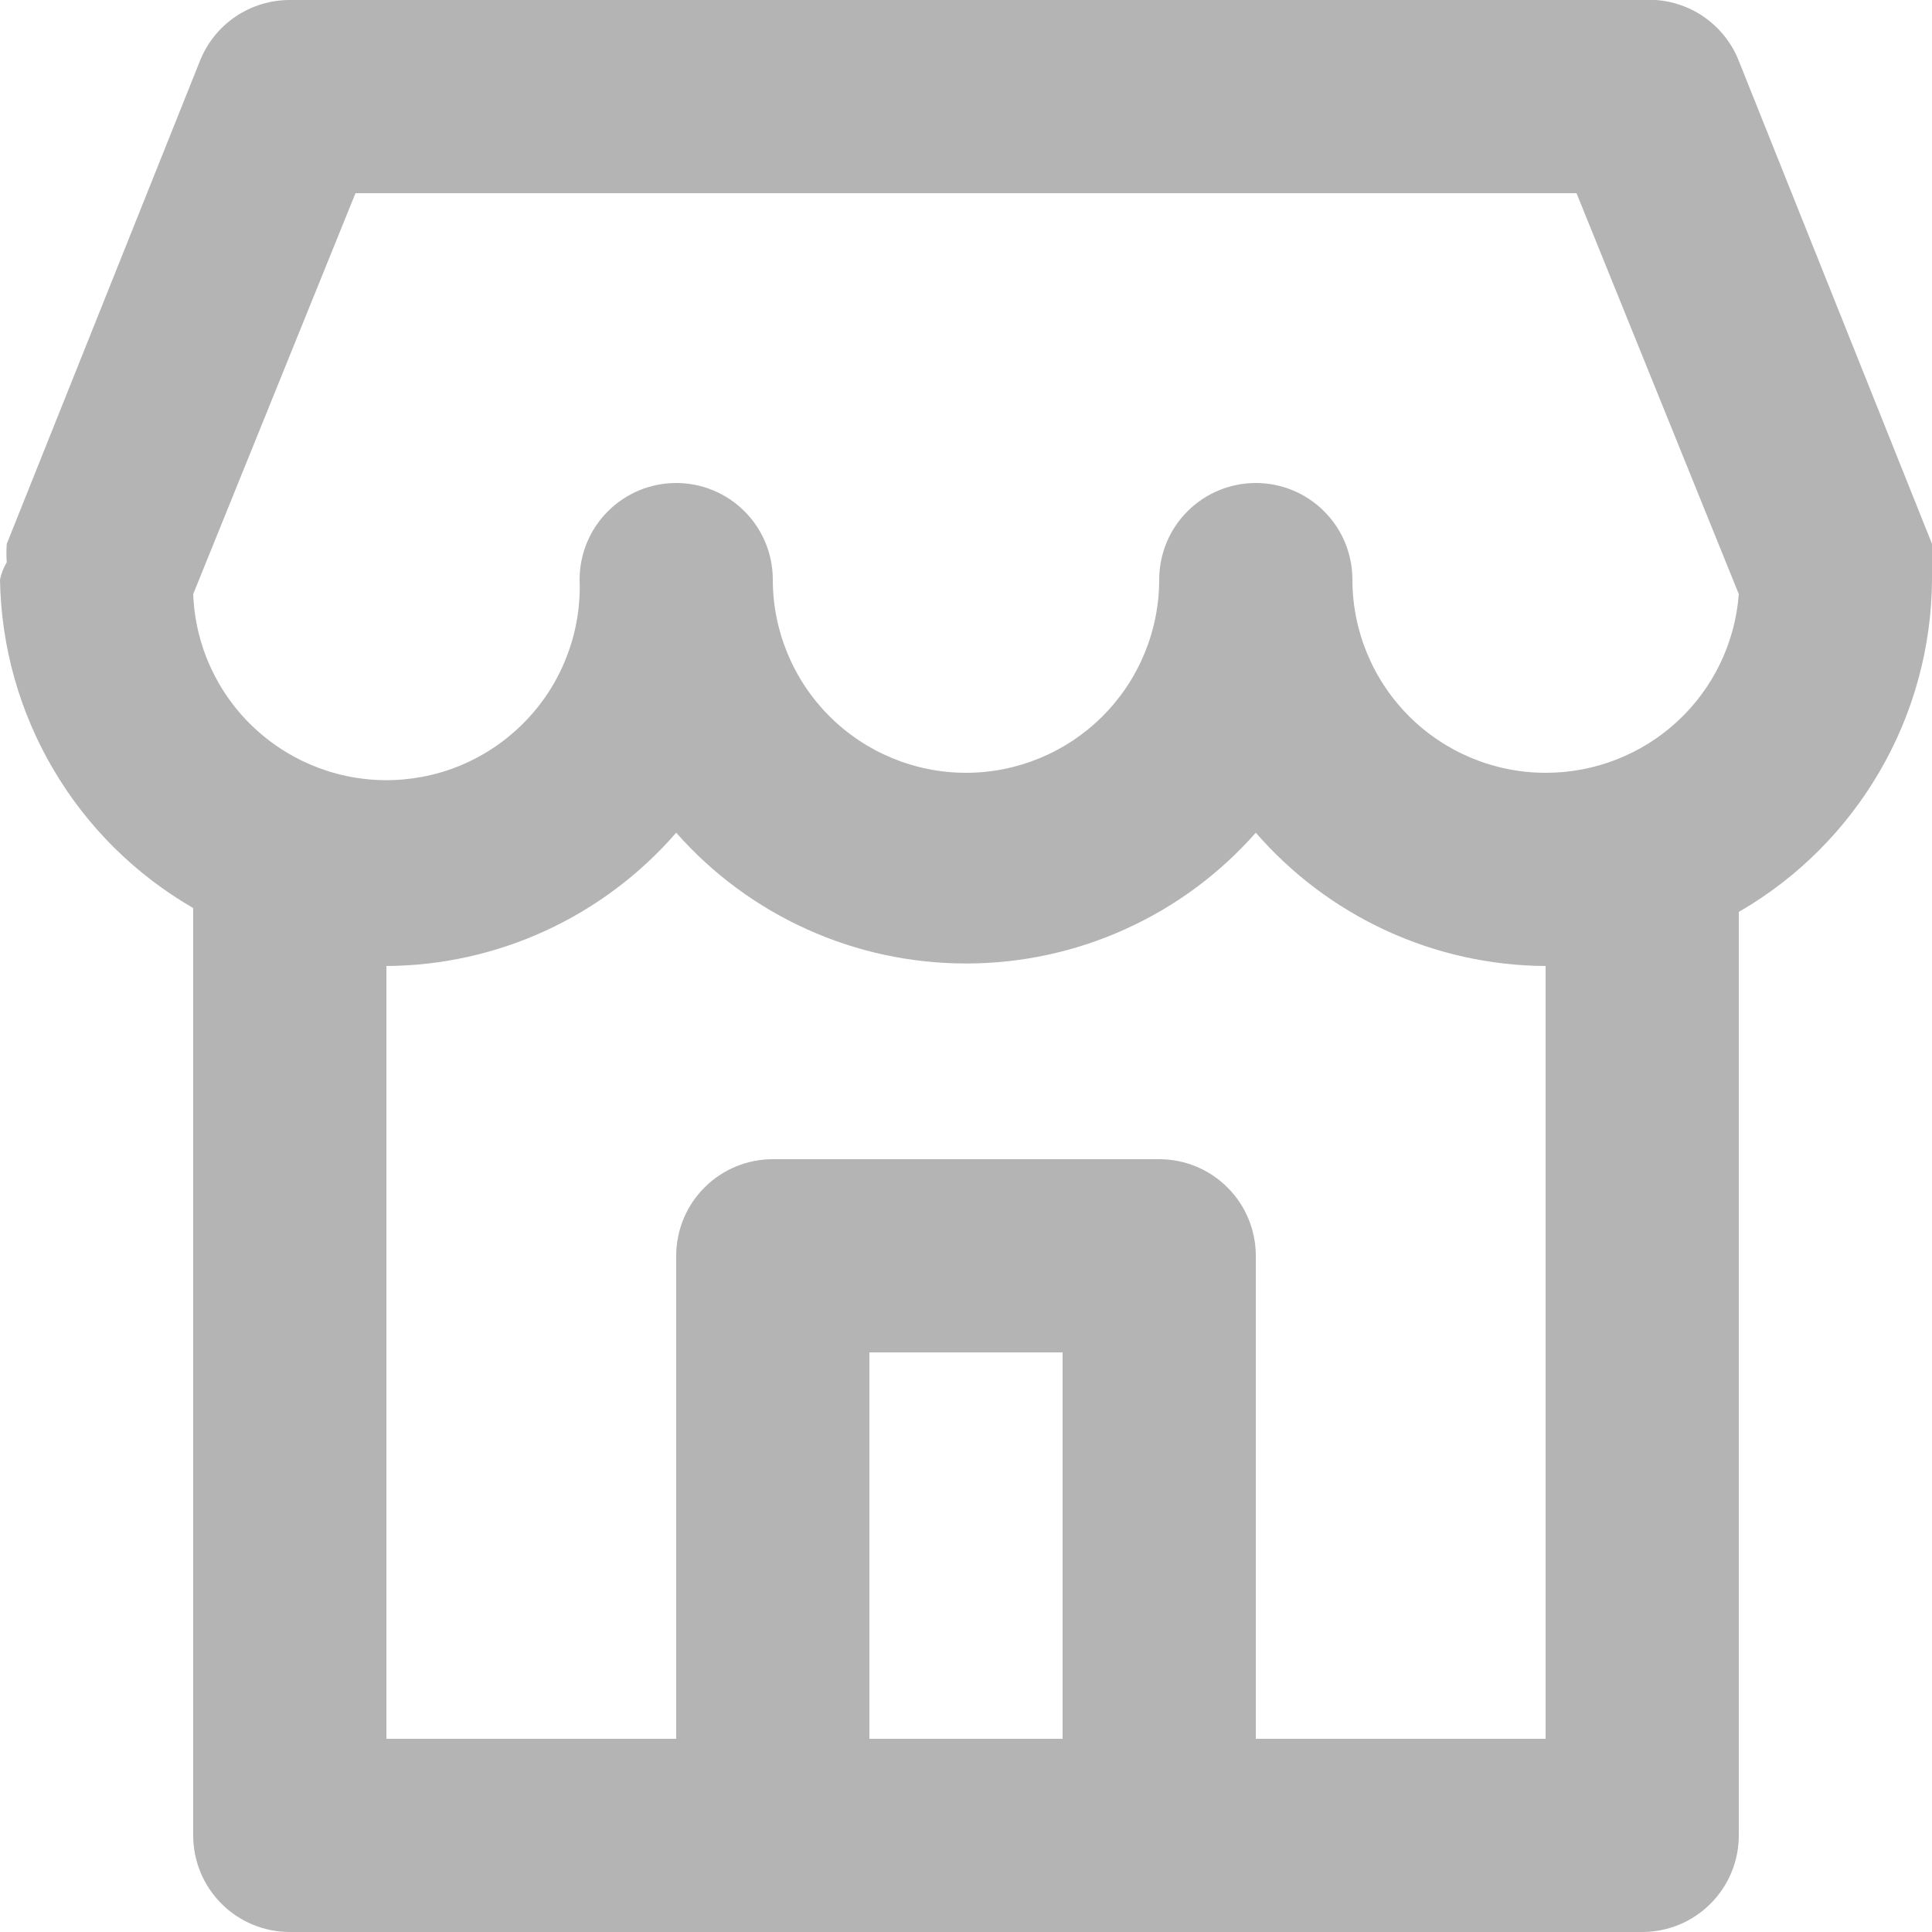
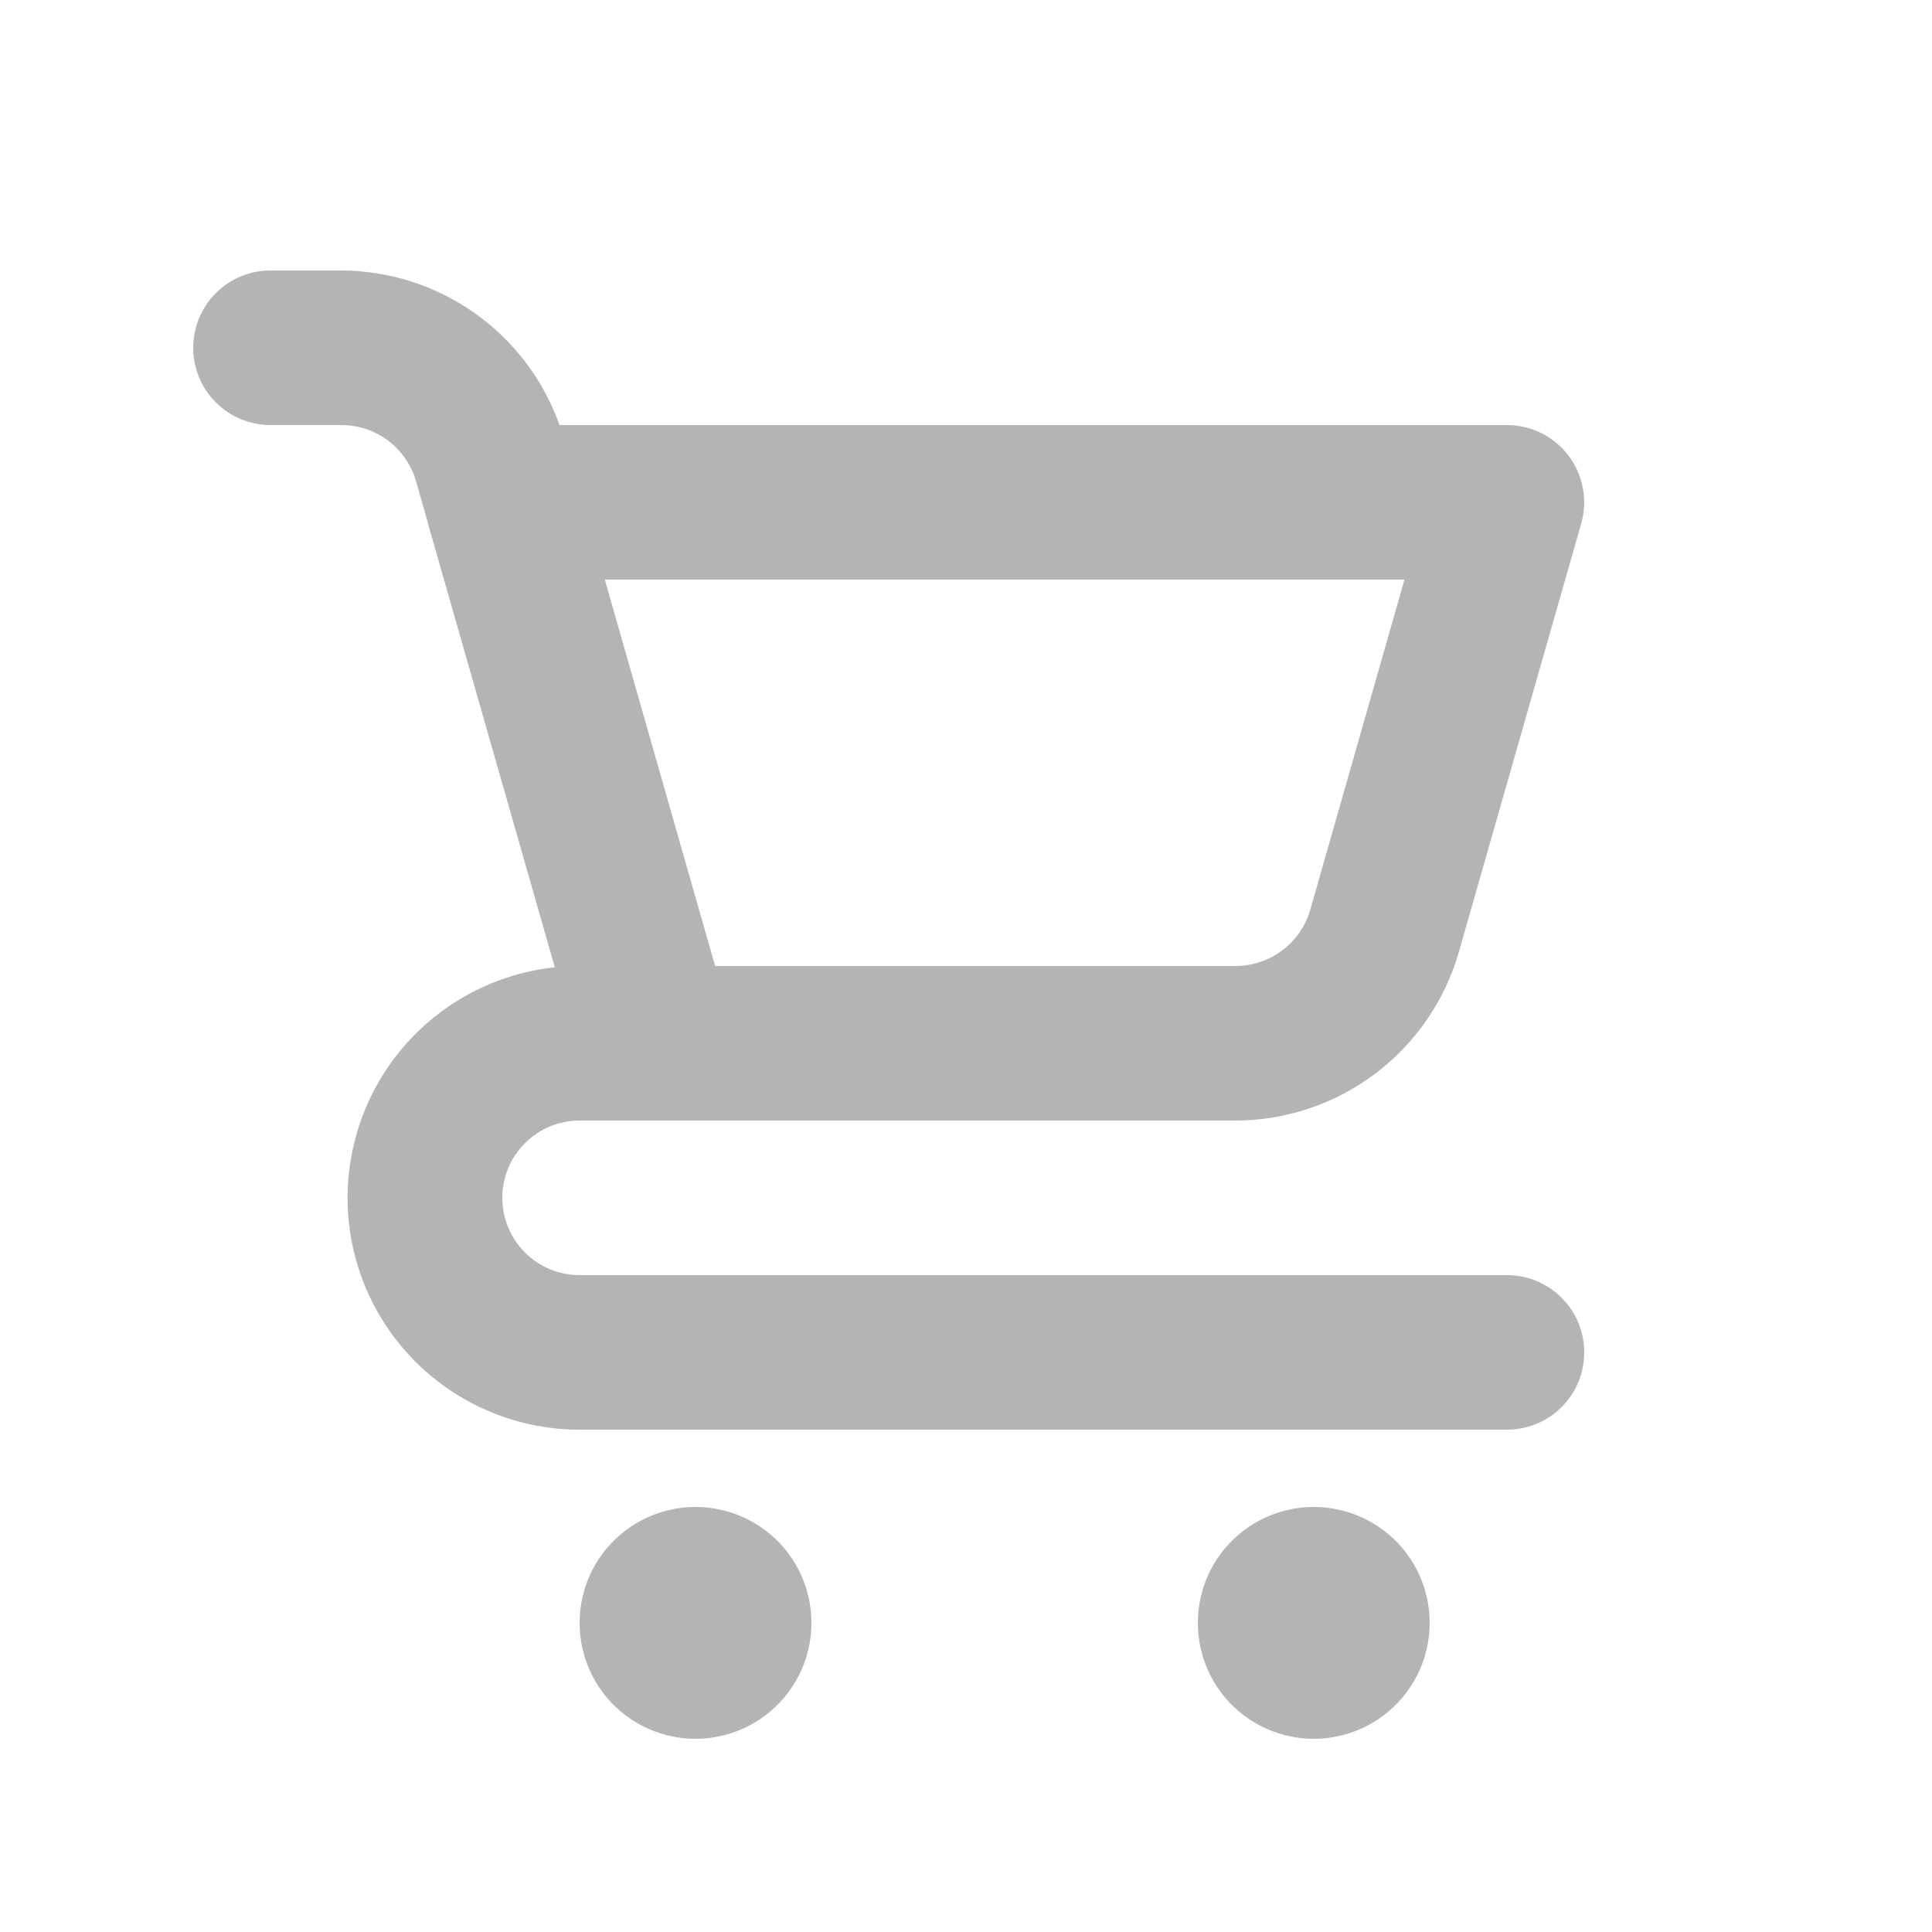
- <svg xmlns="http://www.w3.org/2000/svg" width="20" height="20" viewBox="0 0 20 20" fill="none">
-   <path d="M20 5.82C20.005 5.757 20.005 5.693 20 5.63L18 0.63C17.922 0.432 17.783 0.265 17.603 0.151C17.423 0.038 17.212 -0.015 17 1.1991e-05H3C2.8 -0 2.604 0.06 2.438 0.172C2.272 0.284 2.144 0.444 2.07 0.63L0.07 5.63C0.065 5.693 0.065 5.757 0.07 5.82C0.037 5.876 0.013 5.937 0 6C0.011 6.691 0.201 7.368 0.552 7.964C0.902 8.56 1.401 9.054 2 9.4V19C2 19.265 2.105 19.52 2.293 19.707C2.48 19.895 2.735 20 3 20H17C17.265 20 17.52 19.895 17.707 19.707C17.895 19.52 18 19.265 18 19V9.44C18.605 9.091 19.107 8.59 19.458 7.986C19.809 7.383 19.996 6.698 20 6C20.009 5.94 20.009 5.88 20 5.82ZM11 18H9V14H11V18ZM16 18H13V13C13 12.735 12.895 12.48 12.707 12.293C12.52 12.105 12.265 12 12 12H8C7.735 12 7.48 12.105 7.293 12.293C7.105 12.48 7 12.735 7 13V18H4V10C4.569 9.997 5.132 9.872 5.649 9.634C6.166 9.396 6.627 9.05 7 8.62C7.375 9.046 7.837 9.387 8.354 9.62C8.871 9.854 9.432 9.974 10 9.974C10.568 9.974 11.129 9.854 11.646 9.62C12.163 9.387 12.625 9.046 13 8.62C13.373 9.05 13.834 9.396 14.351 9.634C14.868 9.872 15.431 9.997 16 10V18ZM16 8C15.47 8 14.961 7.789 14.586 7.414C14.211 7.039 14 6.53 14 6C14 5.735 13.895 5.48 13.707 5.293C13.52 5.105 13.265 5 13 5C12.735 5 12.48 5.105 12.293 5.293C12.105 5.48 12 5.735 12 6C12 6.53 11.789 7.039 11.414 7.414C11.039 7.789 10.53 8 10 8C9.47 8 8.961 7.789 8.586 7.414C8.211 7.039 8 6.53 8 6C8 5.735 7.895 5.48 7.707 5.293C7.52 5.105 7.265 5 7 5C6.735 5 6.48 5.105 6.293 5.293C6.105 5.48 6 5.735 6 6C6.01 6.263 5.968 6.525 5.876 6.771C5.785 7.018 5.646 7.244 5.467 7.436C5.288 7.629 5.074 7.784 4.835 7.894C4.596 8.004 4.338 8.065 4.075 8.075C3.545 8.095 3.028 7.903 2.639 7.542C2.446 7.364 2.291 7.149 2.181 6.91C2.071 6.671 2.01 6.413 2 6.15L3.68 2H16.32L18 6.15C17.962 6.654 17.735 7.125 17.364 7.468C16.993 7.811 16.505 8.001 16 8Z" fill="#B4B4B4" />
+ <svg xmlns="http://www.w3.org/2000/svg" width="25" height="25" viewBox="0 0 25 25" fill="none">
+   <path d="M9 19.5C8.703 19.5 8.413 19.588 8.167 19.753C7.92 19.918 7.728 20.152 7.614 20.426C7.501 20.7 7.471 21.002 7.529 21.293C7.587 21.584 7.73 21.851 7.939 22.061C8.149 22.27 8.416 22.413 8.707 22.471C8.998 22.529 9.3 22.499 9.574 22.386C9.848 22.272 10.082 22.08 10.247 21.833C10.412 21.587 10.5 21.297 10.5 21C10.5 20.602 10.342 20.221 10.061 19.939C9.779 19.658 9.398 19.5 9 19.5ZM19.5 16.5H7.5C7.235 16.5 6.98 16.395 6.793 16.207C6.605 16.02 6.5 15.765 6.5 15.5C6.5 15.235 6.605 14.98 6.793 14.793C6.98 14.605 7.235 14.5 7.5 14.5H15.991C16.642 14.498 17.276 14.285 17.796 13.893C18.316 13.5 18.695 12.95 18.876 12.324L20.461 6.774C20.503 6.625 20.511 6.469 20.482 6.317C20.454 6.165 20.391 6.021 20.298 5.898C20.204 5.774 20.084 5.674 19.946 5.605C19.807 5.536 19.655 5.5 19.5 5.5H7.24C7.033 4.917 6.651 4.412 6.146 4.054C5.641 3.696 5.039 3.503 4.42 3.5H3.5C3.235 3.5 2.98 3.605 2.793 3.793C2.605 3.98 2.5 4.235 2.5 4.5C2.5 4.765 2.605 5.02 2.793 5.207C2.98 5.395 3.235 5.5 3.5 5.5H4.421C4.638 5.501 4.849 5.572 5.023 5.702C5.196 5.833 5.322 6.016 5.383 6.225L5.538 6.77V6.775L7.179 12.517C6.415 12.599 5.712 12.97 5.214 13.555C4.716 14.14 4.461 14.894 4.502 15.661C4.543 16.428 4.877 17.15 5.435 17.678C5.993 18.206 6.732 18.5 7.5 18.5H19.5C19.765 18.5 20.02 18.395 20.207 18.207C20.395 18.02 20.5 17.765 20.5 17.5C20.5 17.235 20.395 16.98 20.207 16.793C20.02 16.605 19.765 16.5 19.5 16.5ZM18.174 7.5L16.954 11.774C16.894 11.983 16.767 12.167 16.593 12.297C16.42 12.428 16.209 12.499 15.991 12.5H9.254L8.999 11.608L7.826 7.5H18.174ZM17 19.5C16.703 19.5 16.413 19.588 16.167 19.753C15.92 19.918 15.728 20.152 15.614 20.426C15.501 20.7 15.471 21.002 15.529 21.293C15.587 21.584 15.73 21.851 15.939 22.061C16.149 22.27 16.416 22.413 16.707 22.471C16.998 22.529 17.3 22.499 17.574 22.386C17.848 22.272 18.082 22.08 18.247 21.833C18.412 21.587 18.5 21.297 18.5 21C18.5 20.602 18.342 20.221 18.061 19.939C17.779 19.658 17.398 19.5 17 19.5Z" fill="#B4B4B4" />
</svg>
